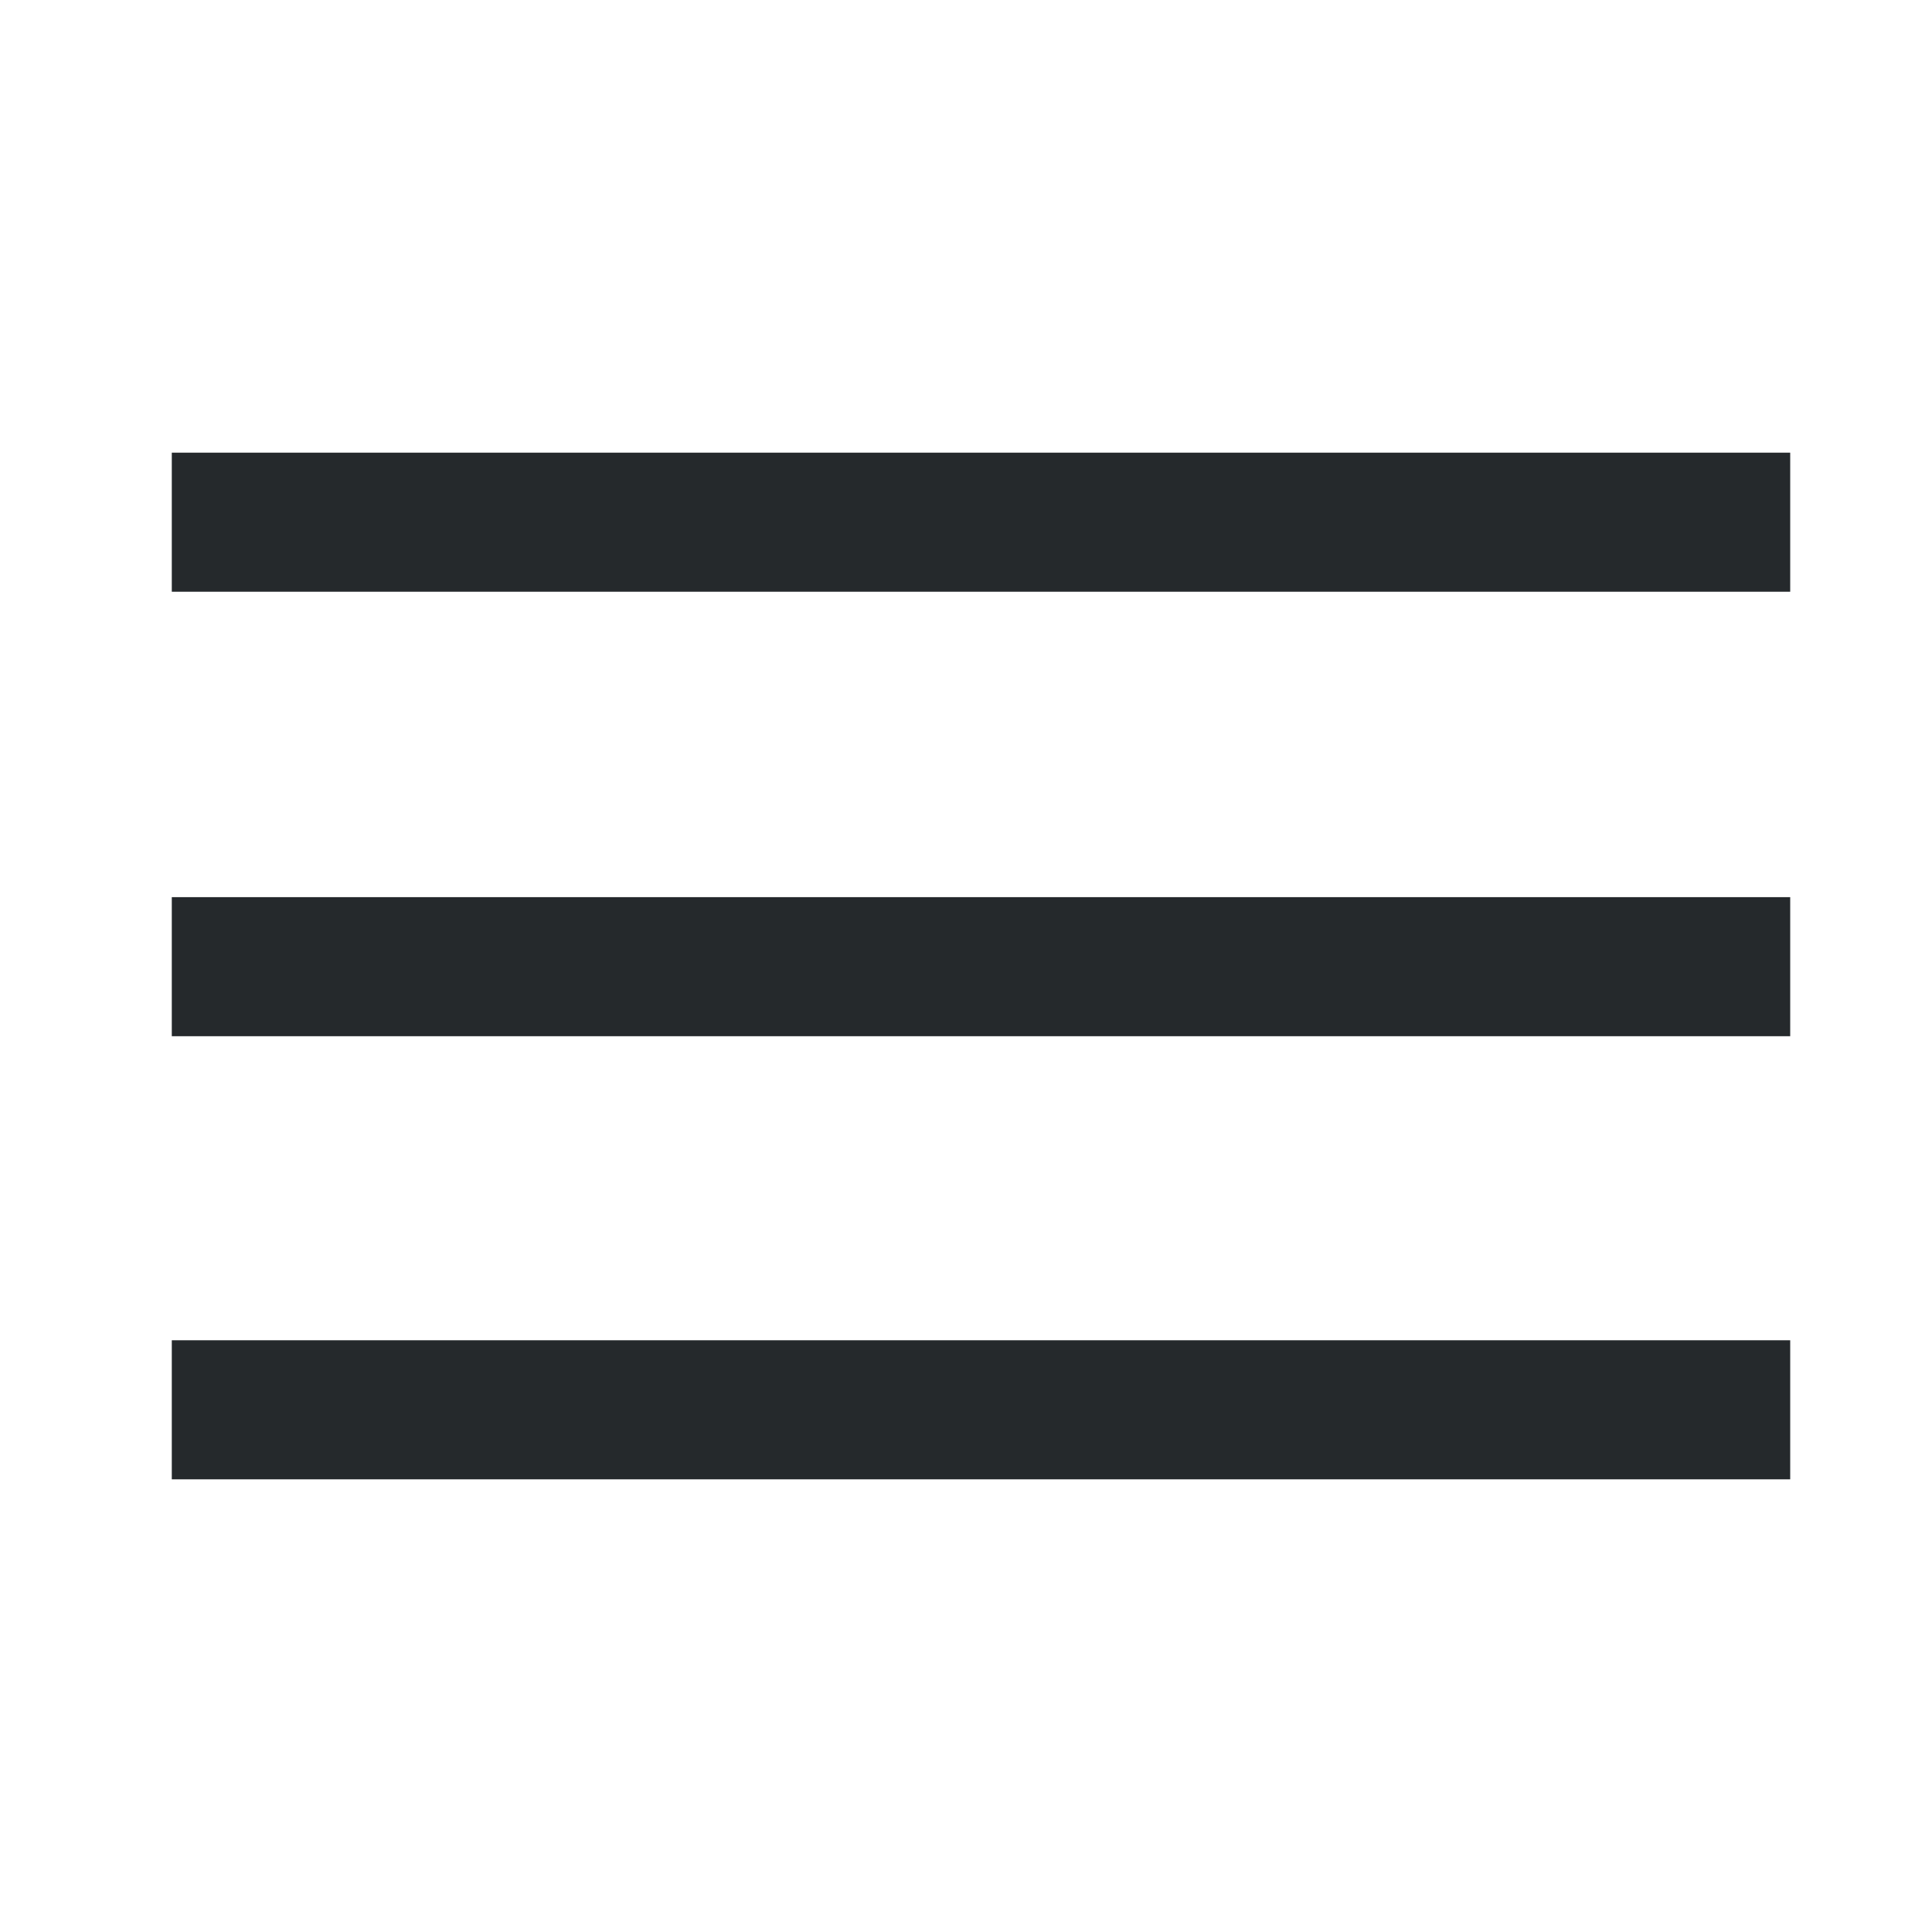
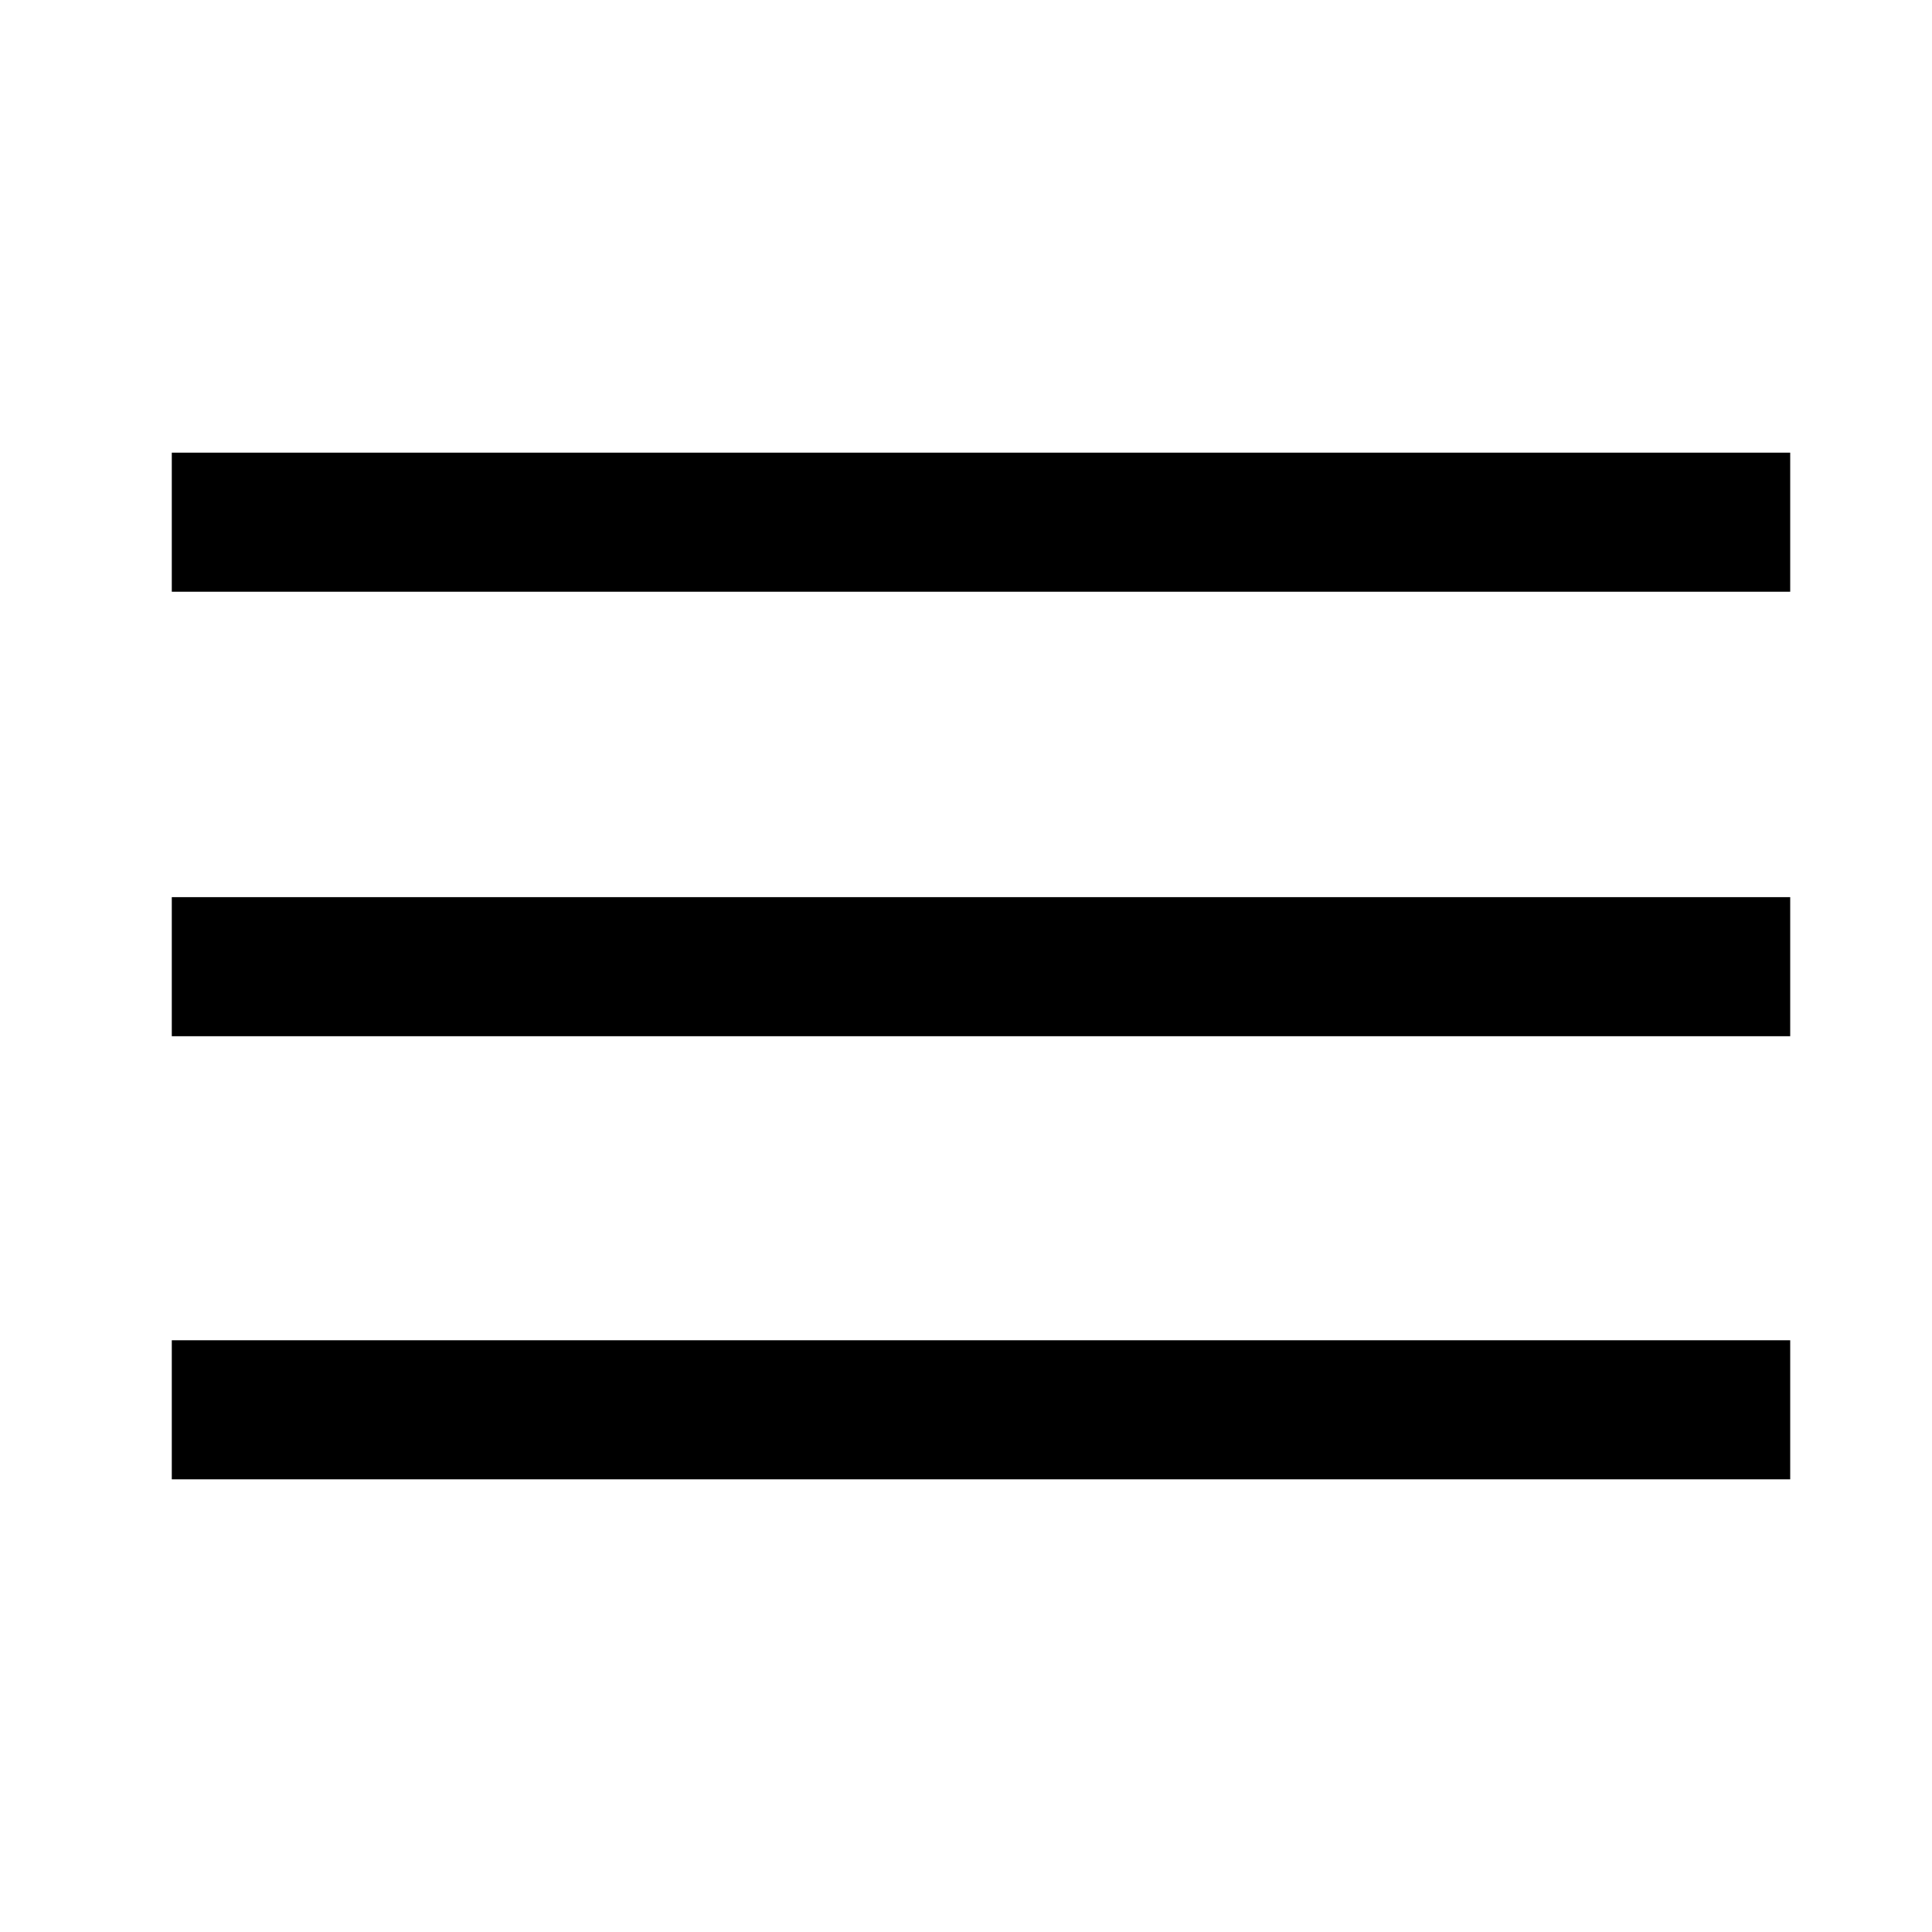
<svg xmlns="http://www.w3.org/2000/svg" version="1.1" id="Layer_2" x="0px" y="0px" viewBox="0 0 141.7 141.7" style="enable-background:new 0 0 141.7 141.7;" xml:space="preserve">
-   <style type="text/css">
- 	.st0{fill:#25292C;}
- </style>
  <g>
-     <rect x="12.6" y="33.2" class="st0" width="118.7" height="10.2" />
-     <rect x="12.6" y="65.8" class="st0" width="118.7" height="10.2" />
-     <rect x="12.6" y="98.3" class="st0" width="118.7" height="10.2" />
+     <rect x="12.6" y="33.2" width="118.7" height="10.2" />
+     <rect x="12.6" y="65.8" width="118.7" height="10.2" />
+     <rect x="12.6" y="98.3" width="118.7" height="10.2" />
  </g>
</svg>
